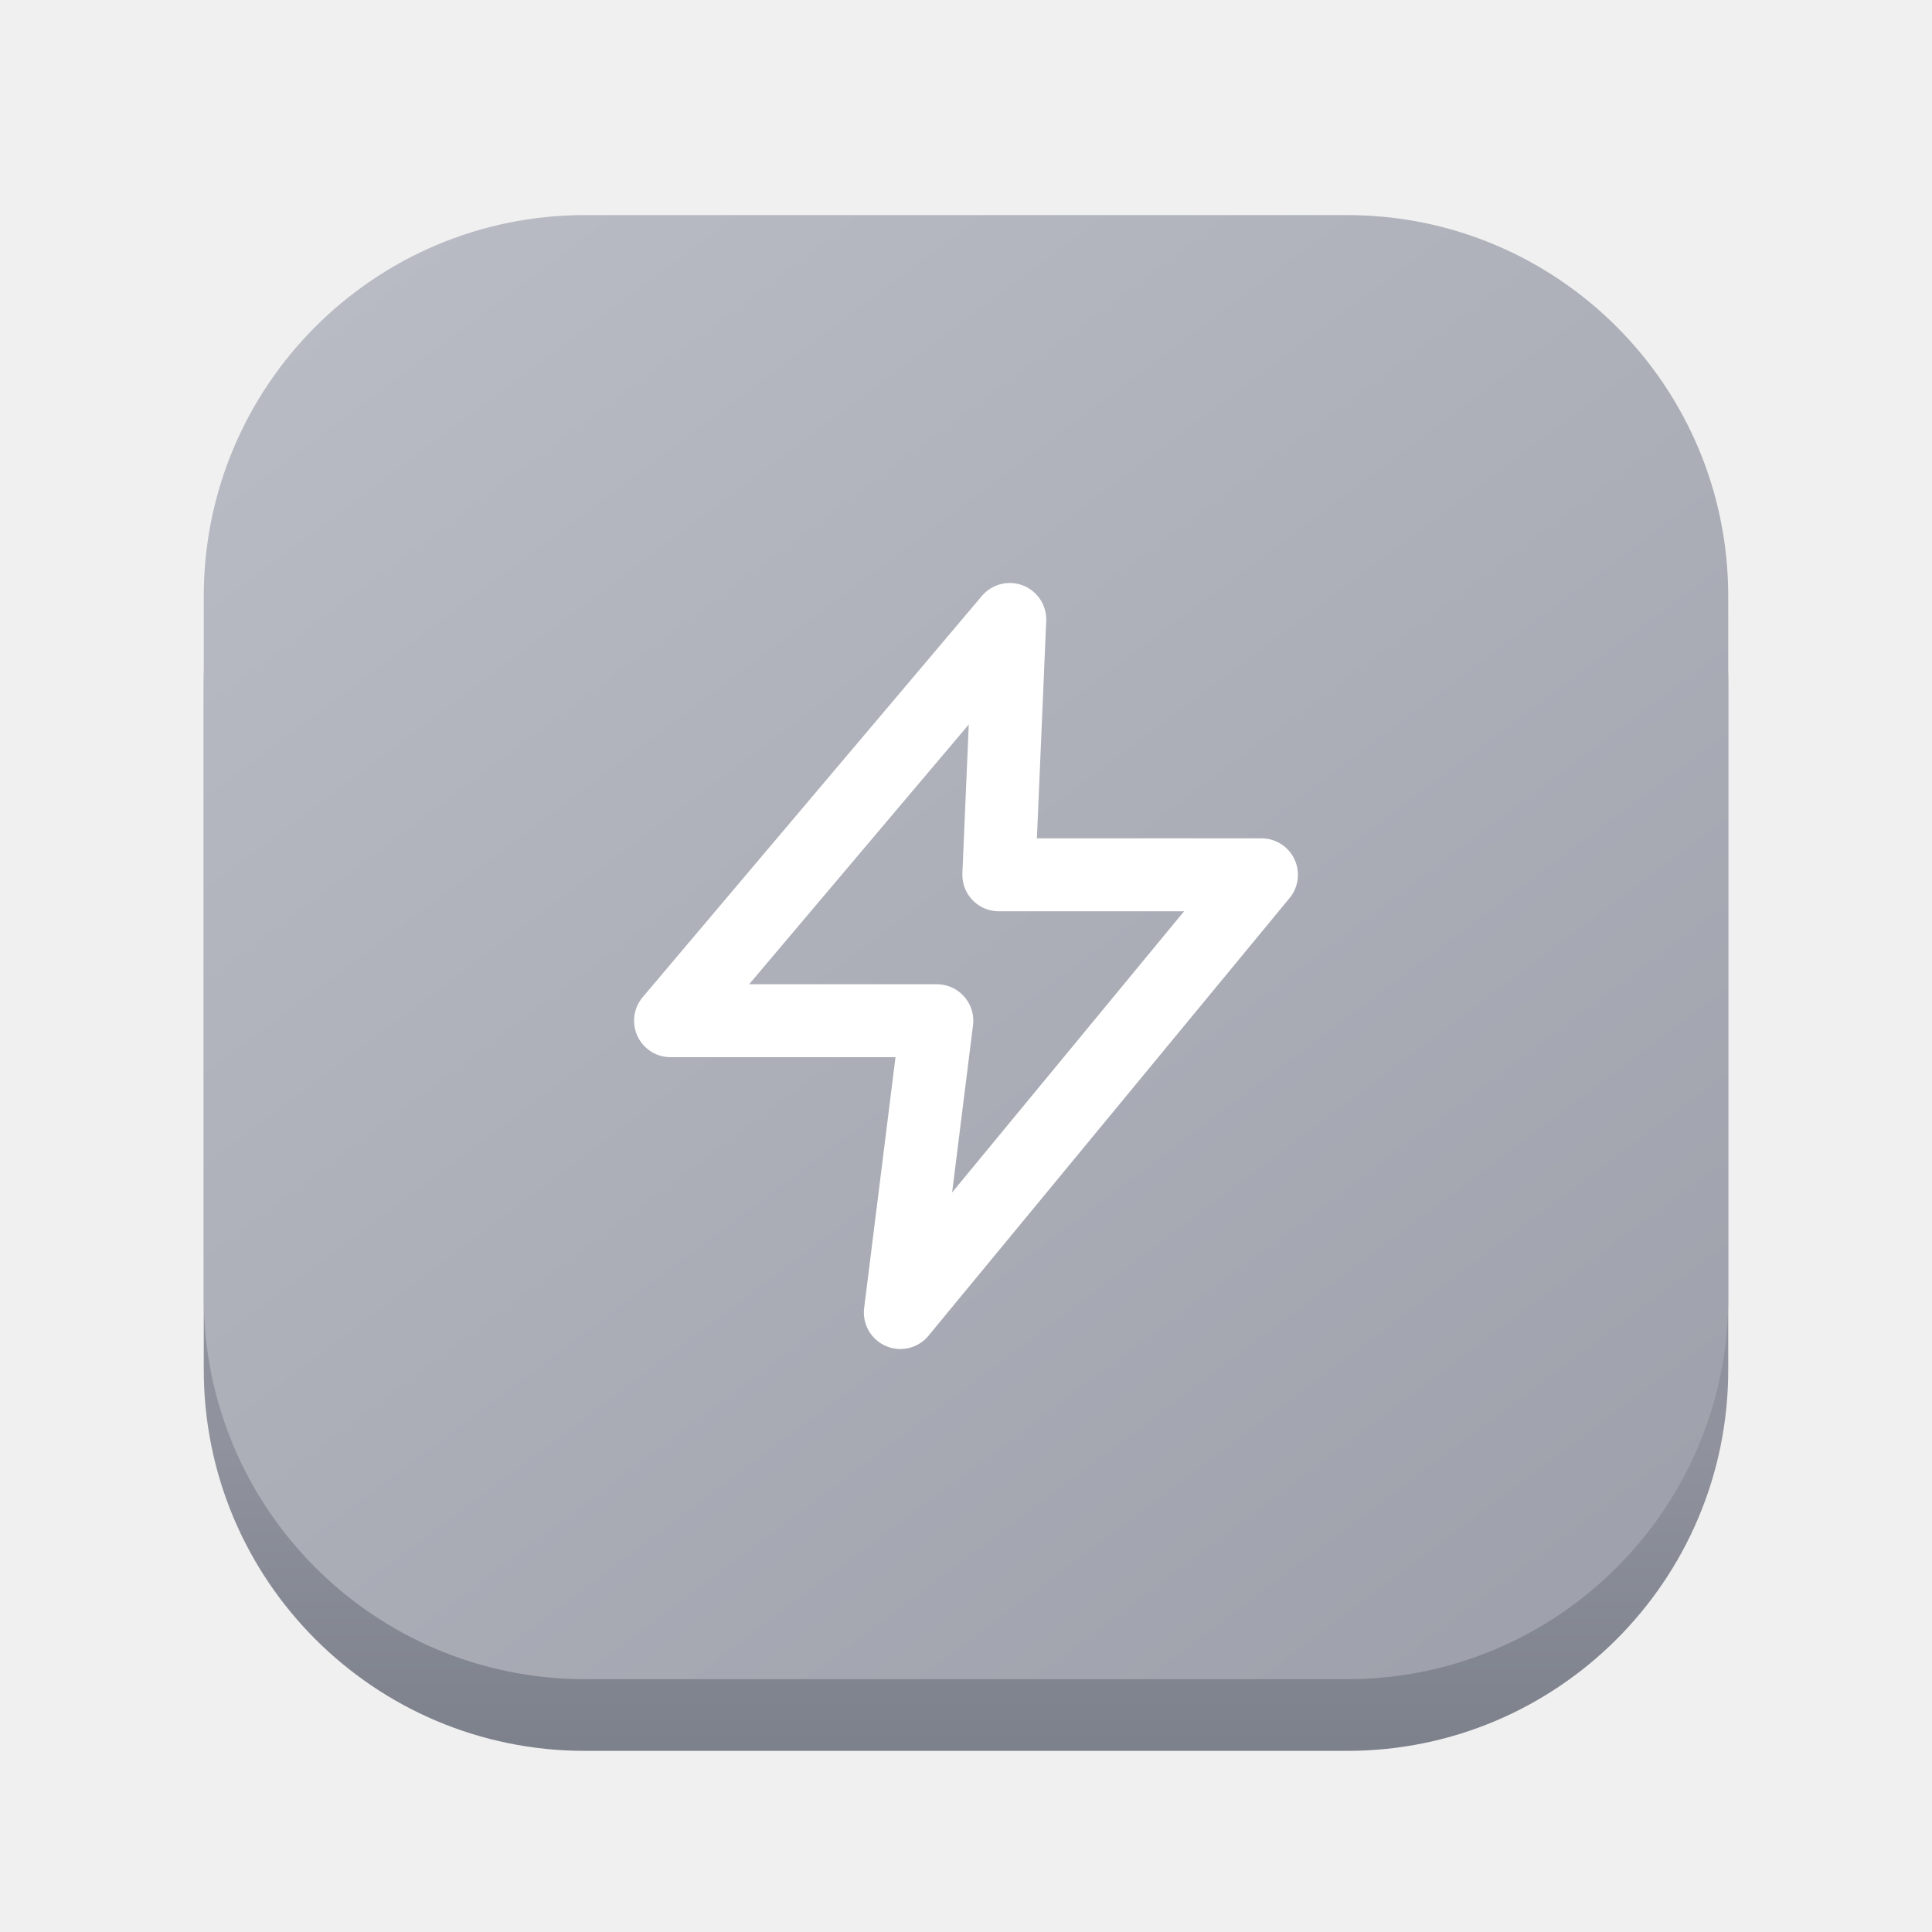
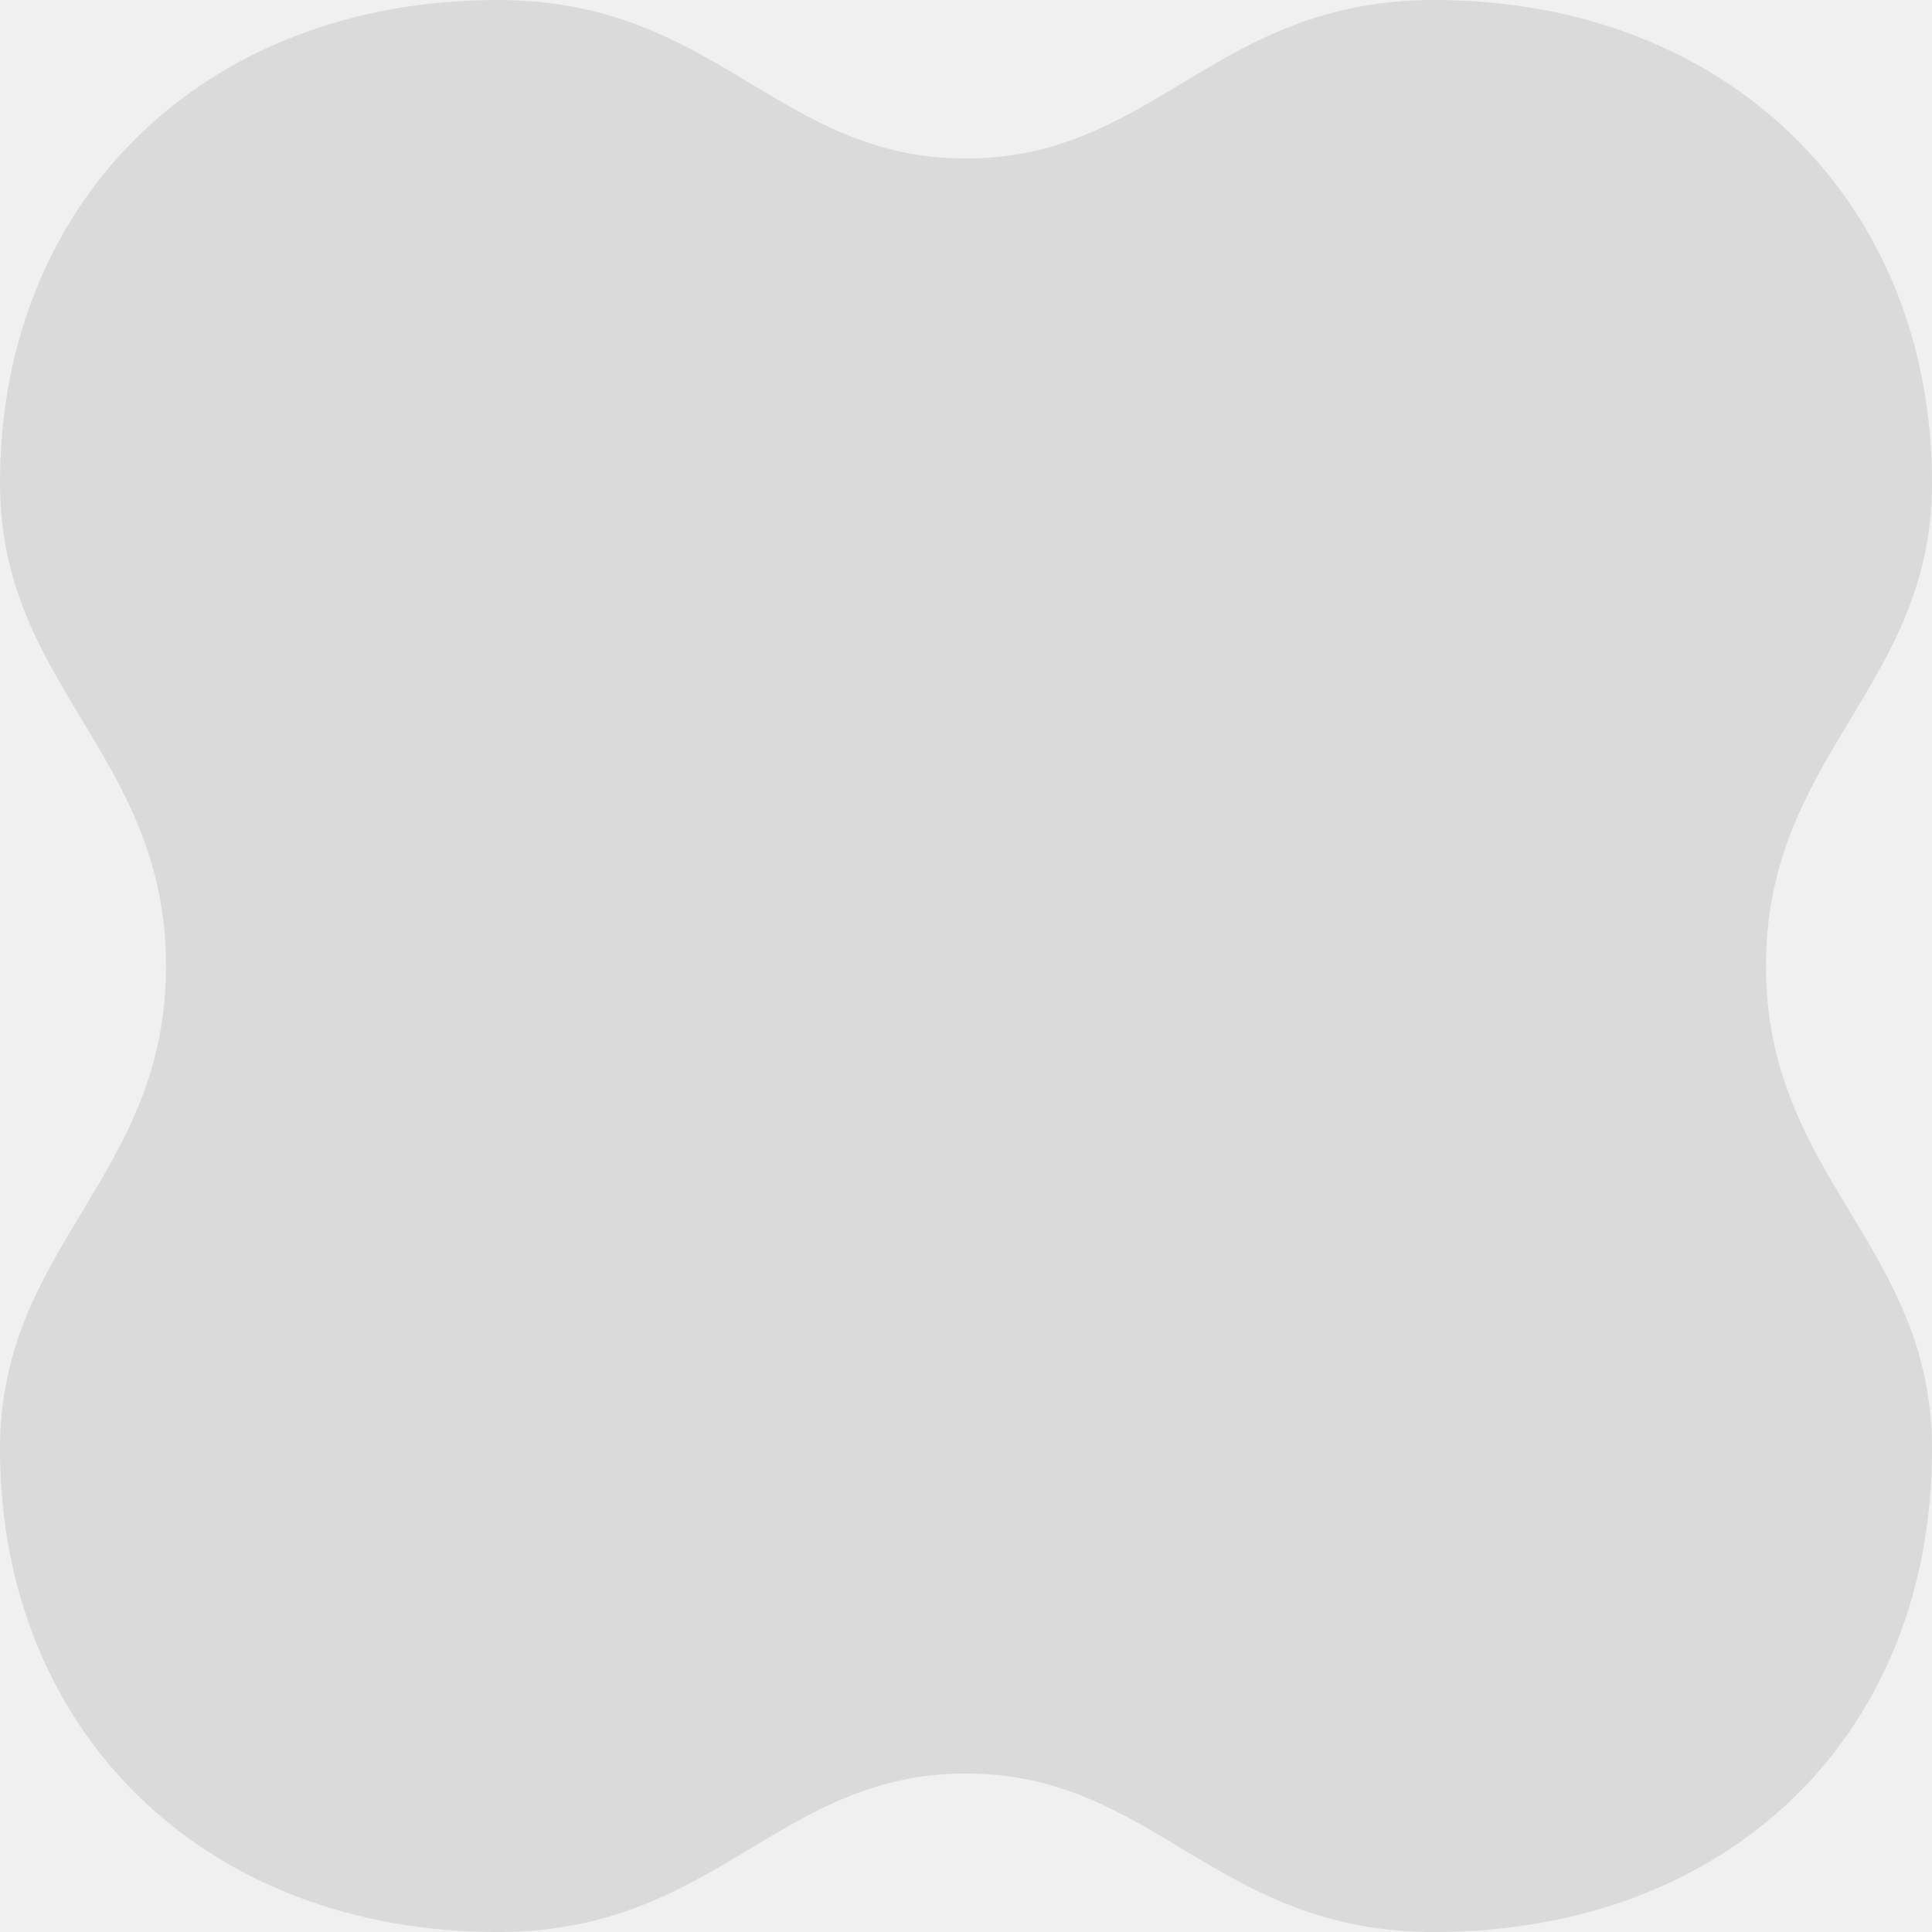
- <svg xmlns="http://www.w3.org/2000/svg" width="512" height="512" viewBox="0 0 512 512" fill="none" role="img" aria-labelledby="title desc">
-   <defs>
-     <linearGradient id="face-hardtaskincomplete" x1="110" y1="60" x2="402" y2="450" gradientUnits="userSpaceOnUse">
-       <stop offset="0" stop-color="#B9BBC4" />
-       <stop offset="1" stop-color="#9EA1AB" />
-     </linearGradient>
-     <linearGradient id="bevel-hardtaskincomplete" x1="256" y1="382" x2="256" y2="467" gradientUnits="userSpaceOnUse">
-       <stop offset="0" stop-color="#90939D" />
-       <stop offset="1" stop-color="#7C808B" />
-     </linearGradient>
-   </defs>
-   <rect x="54" y="80" width="404" height="384" rx="101" fill="url(#bevel-hardtaskincomplete)" />
-   <rect x="54" y="57" width="404" height="388" rx="101" fill="url(#face-hardtaskincomplete)" />
-   <g transform="translate(140 140) scale(9.666667)" stroke="#FFFFFF" stroke-width="2" stroke-linecap="round" stroke-linejoin="round">
-     <path d="m13.2 2.5-9.3 11h7.3l-1 8 9.9-12h-7.2l.3-7Z" />
-   </g>
+ <svg xmlns="http://www.w3.org/2000/svg" viewBox="0 0 128 128" width="512" height="512">
+   <path d="M 33 0 C 47.5 0 51.5 10.5 64 10.5 C 76.5 10.5 80.5 0 95 0 C 114.5 0 128 13.4 128 32 C 128 45.5 117 50 117 64 C 117 78 128 82.5 128 96 C 128 115 114.5 128 95 128 C 80.5 128 76.5 117.5 64 117.5 C 51.5 117.5 47.5 128 33 128 C 13.4 128 0 114.6 0 96 C 0 82.5 11 78 11 64 C 11 50 0 45.5 0 32 C 0 13.4 13.4 0 33 0 Z" fill="#DADADA" />
</svg>
